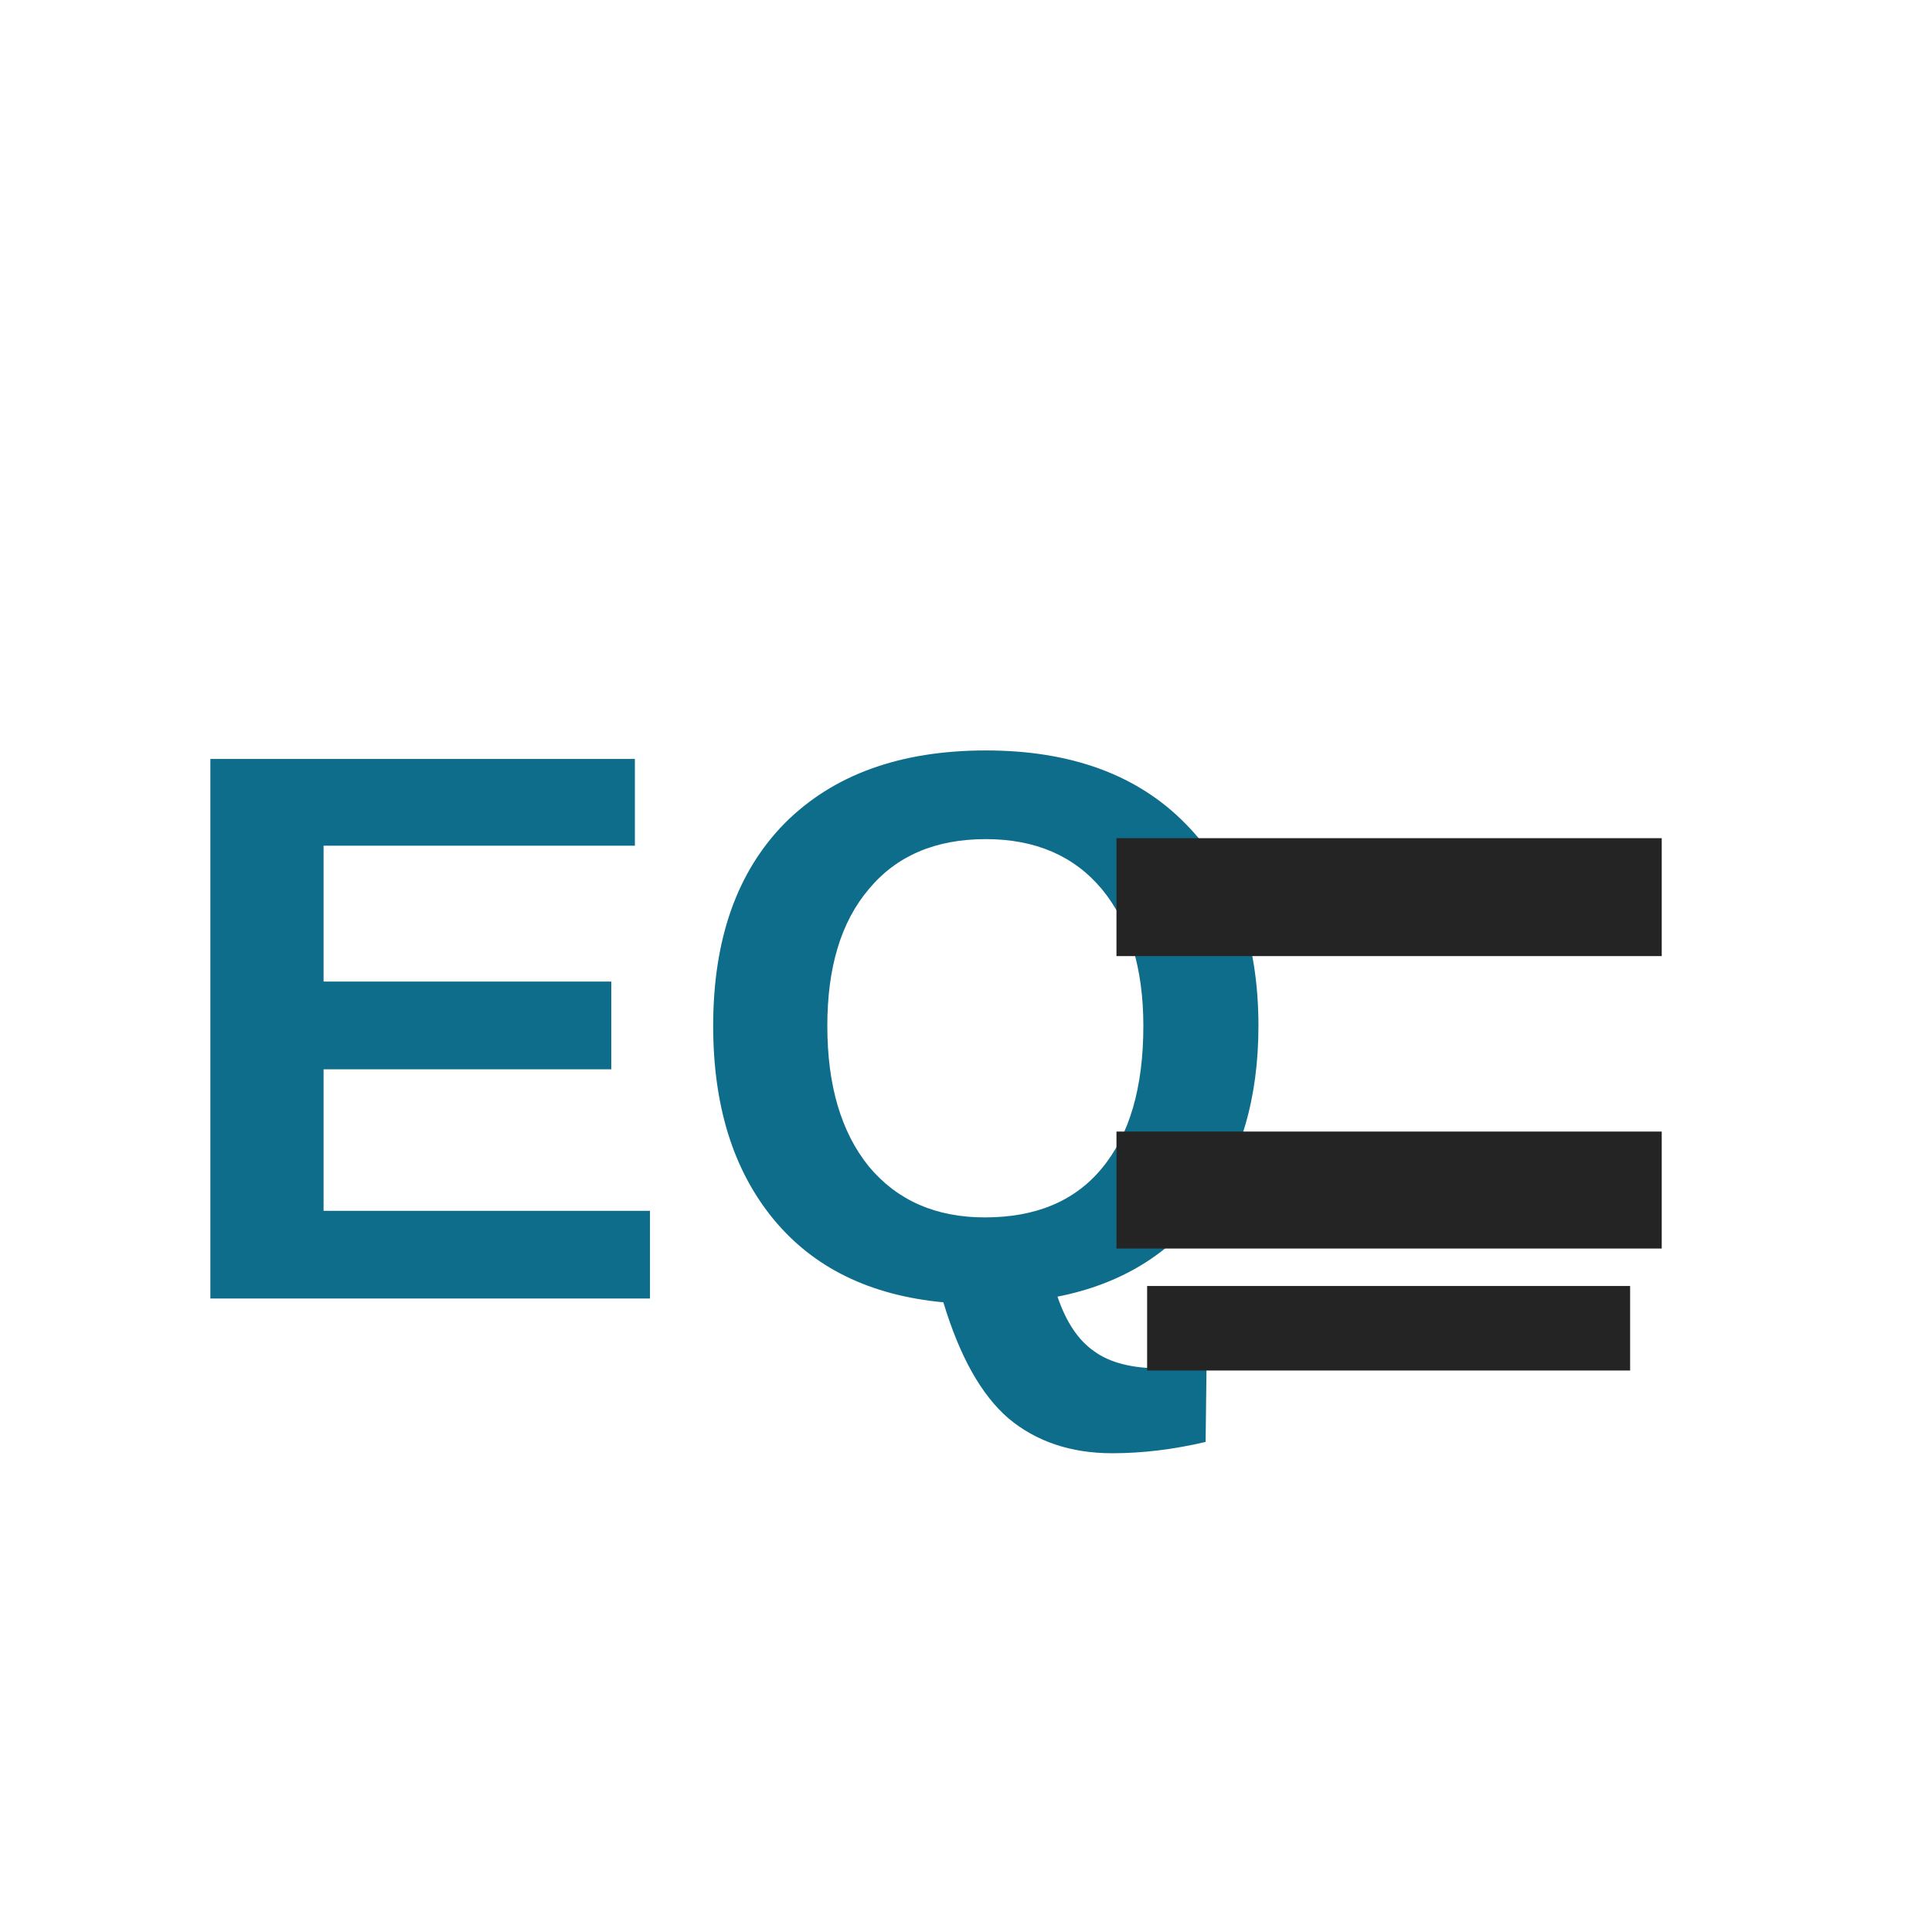
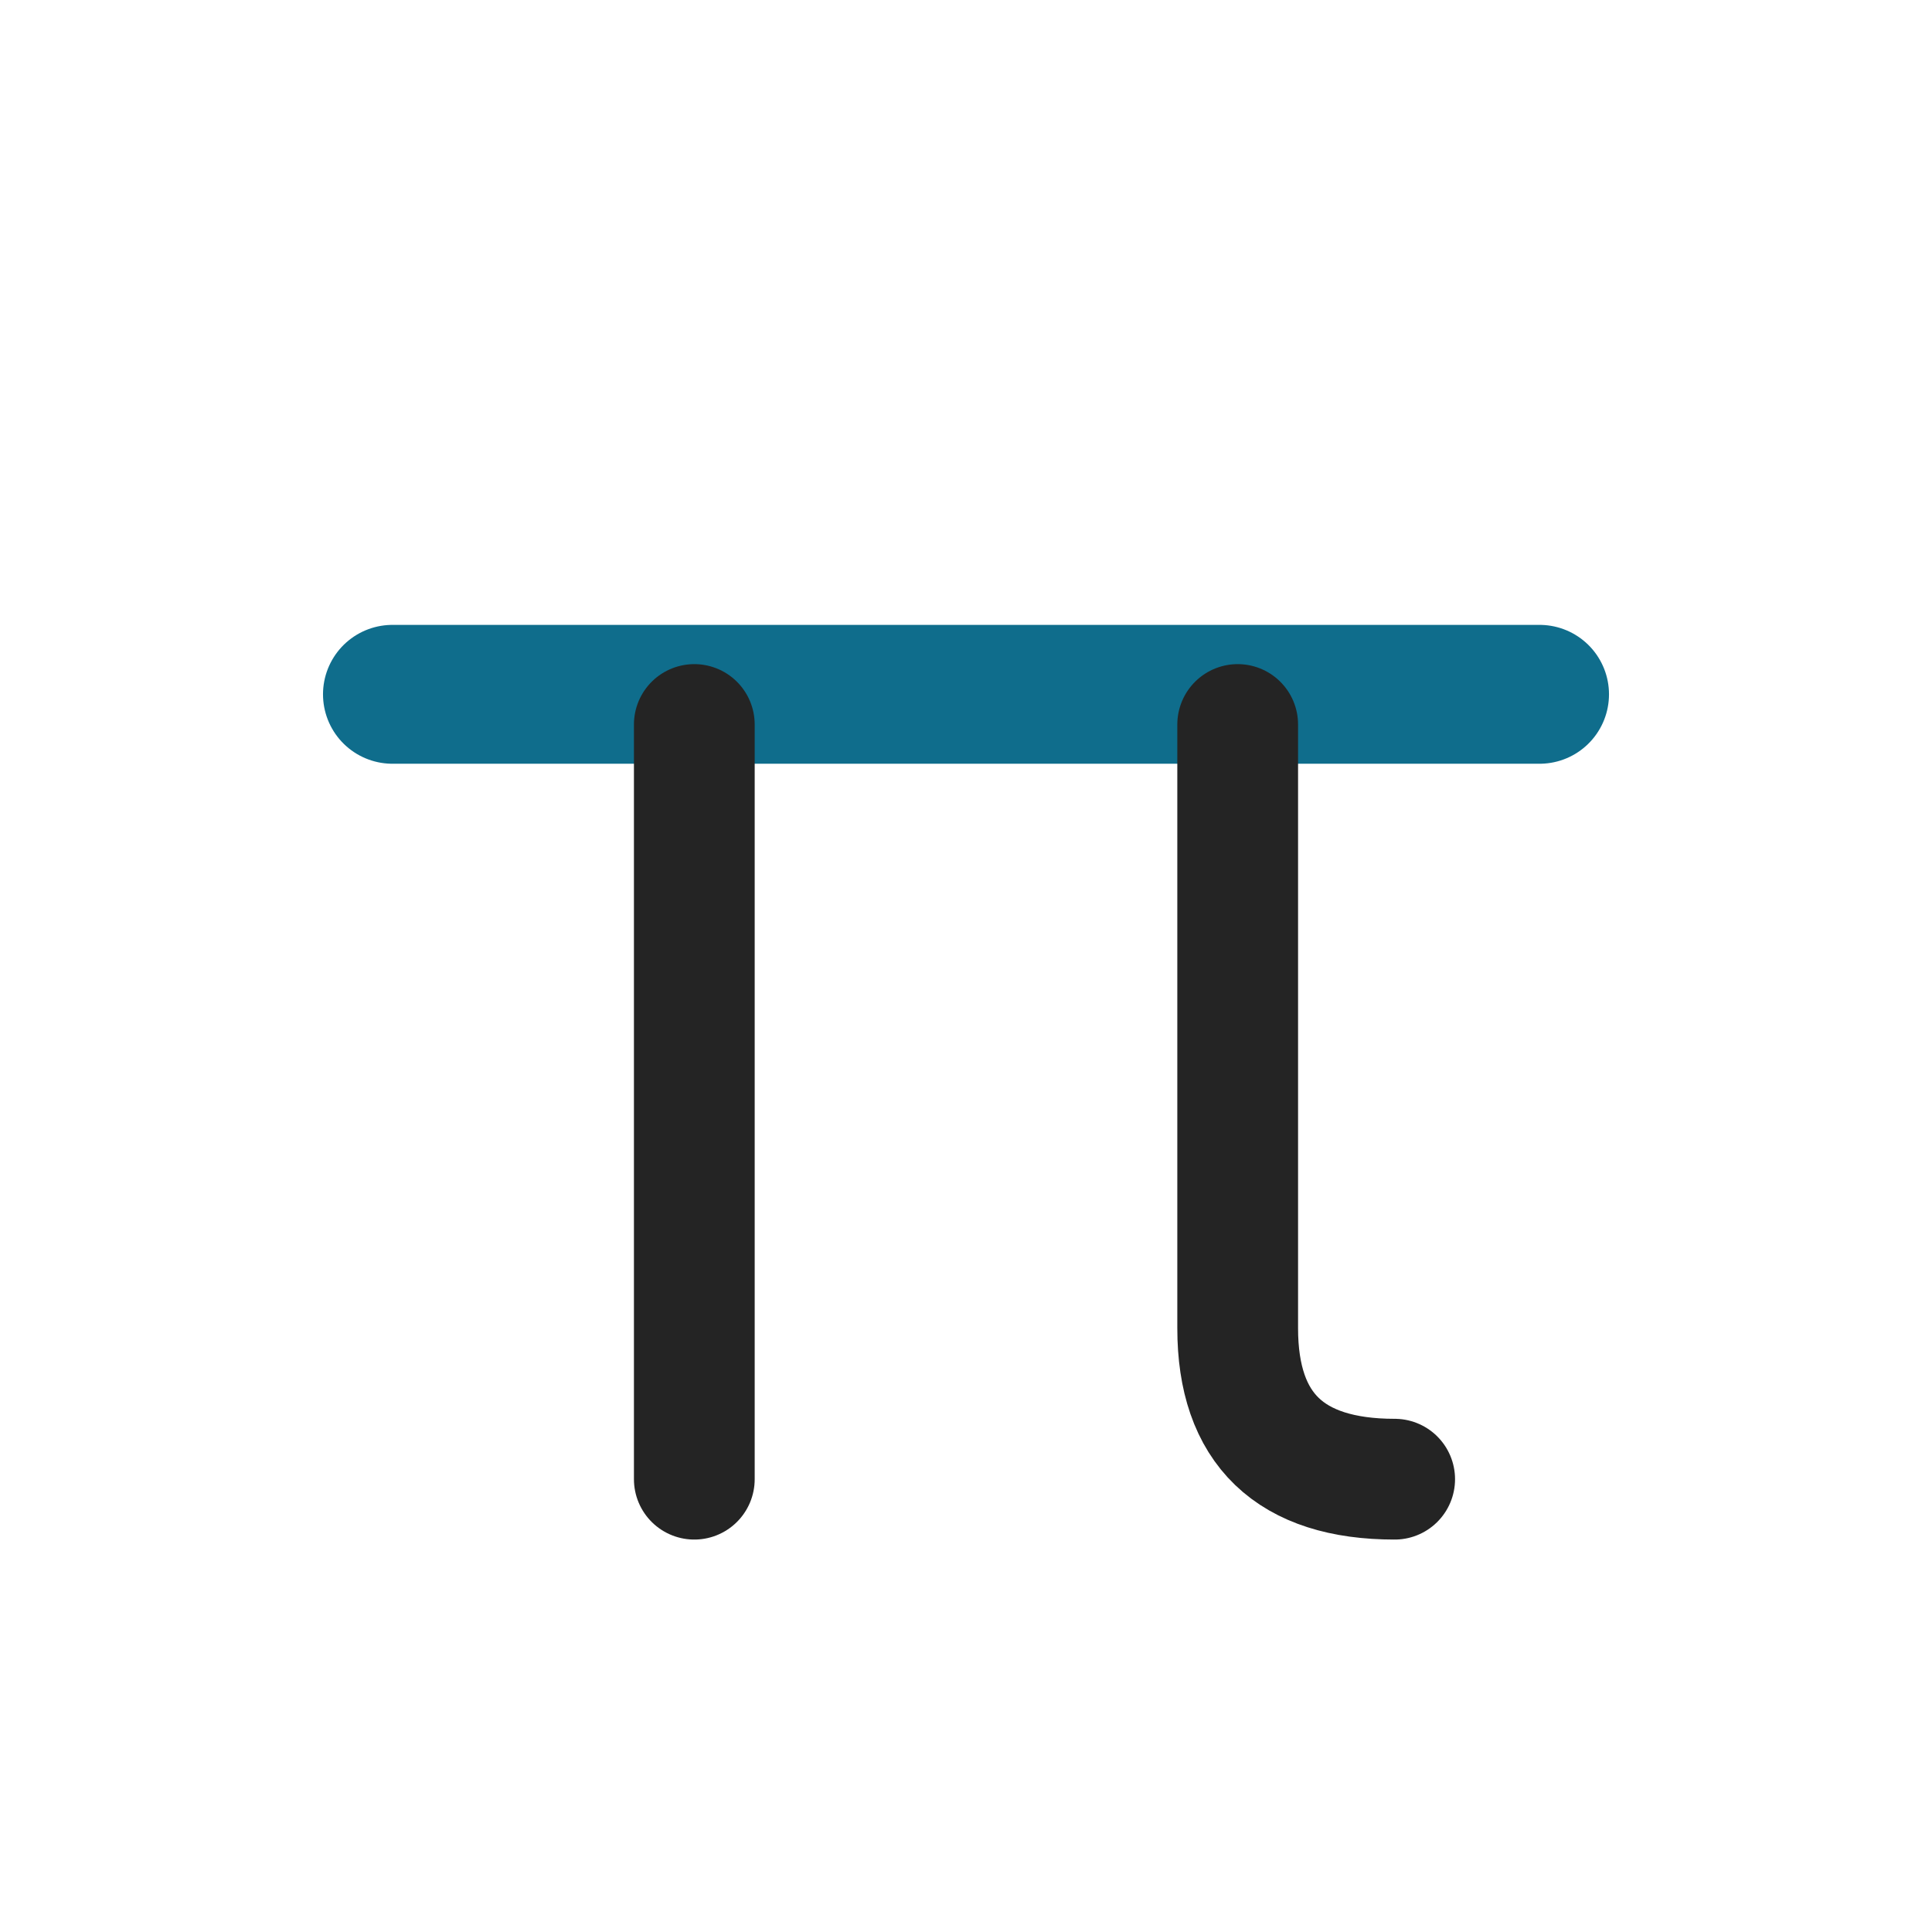
<svg xmlns="http://www.w3.org/2000/svg" width="32" height="32" viewBox="0 0 32 32" role="img" aria-label="Equation">
  <rect width="32" height="32" fill="none" />
-   <text x="12" y="17" font-size="13" fill="#0F6D8C" font-family="Segoe UI,Arial,sans-serif" font-weight="700" text-anchor="middle" dominant-baseline="central">EQ</text>
-   <text x="23" y="17" font-size="18" fill="#242424" font-family="Segoe UI,Arial,sans-serif" font-weight="700" text-anchor="middle" dominant-baseline="central">=</text>
-   <path d="M19 22h8" stroke="#242424" stroke-width="1.4" />
+   <path d="M6.5 11.5H25.5" fill="none" stroke="#0F6D8C" stroke-width="2.3" stroke-linecap="round" />
+   <path d="M11.5 12V24.5" fill="none" stroke="#242424" stroke-width="2" stroke-linecap="round" />
+   <path d="M20.5 12V22q0 2.5 2.6 2.5" fill="none" stroke="#242424" stroke-width="2" stroke-linecap="round" />
</svg>
